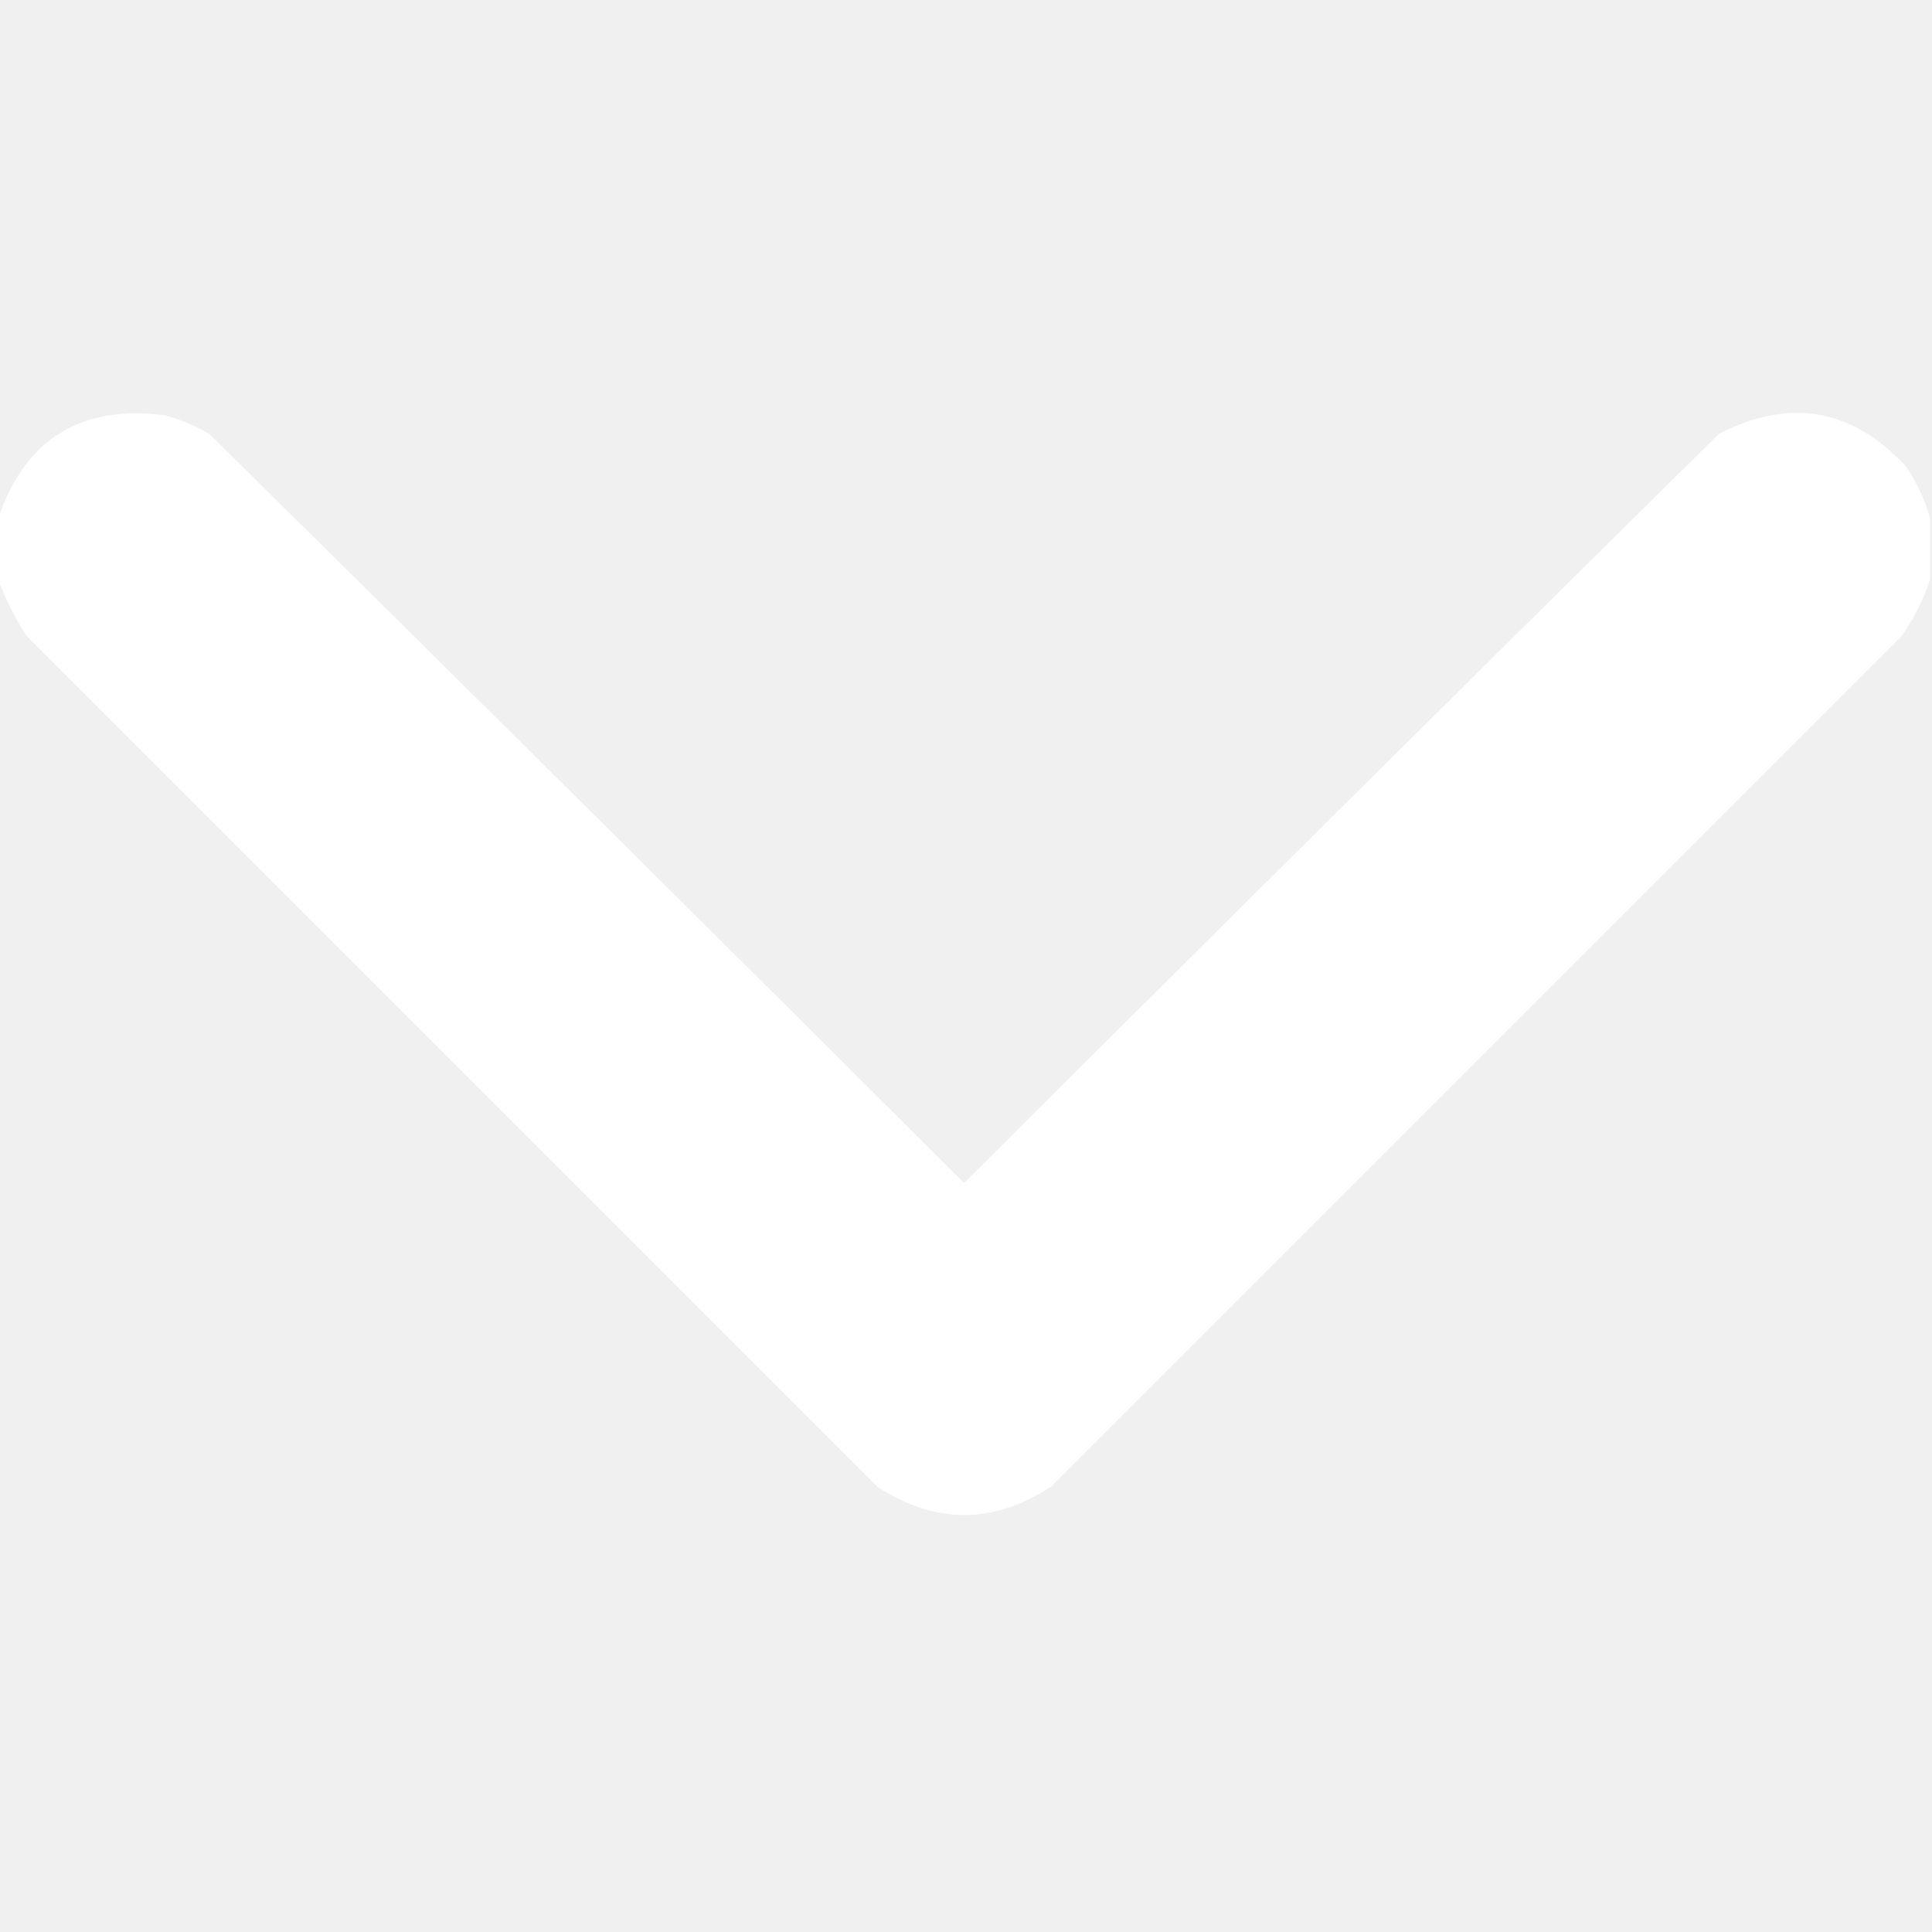
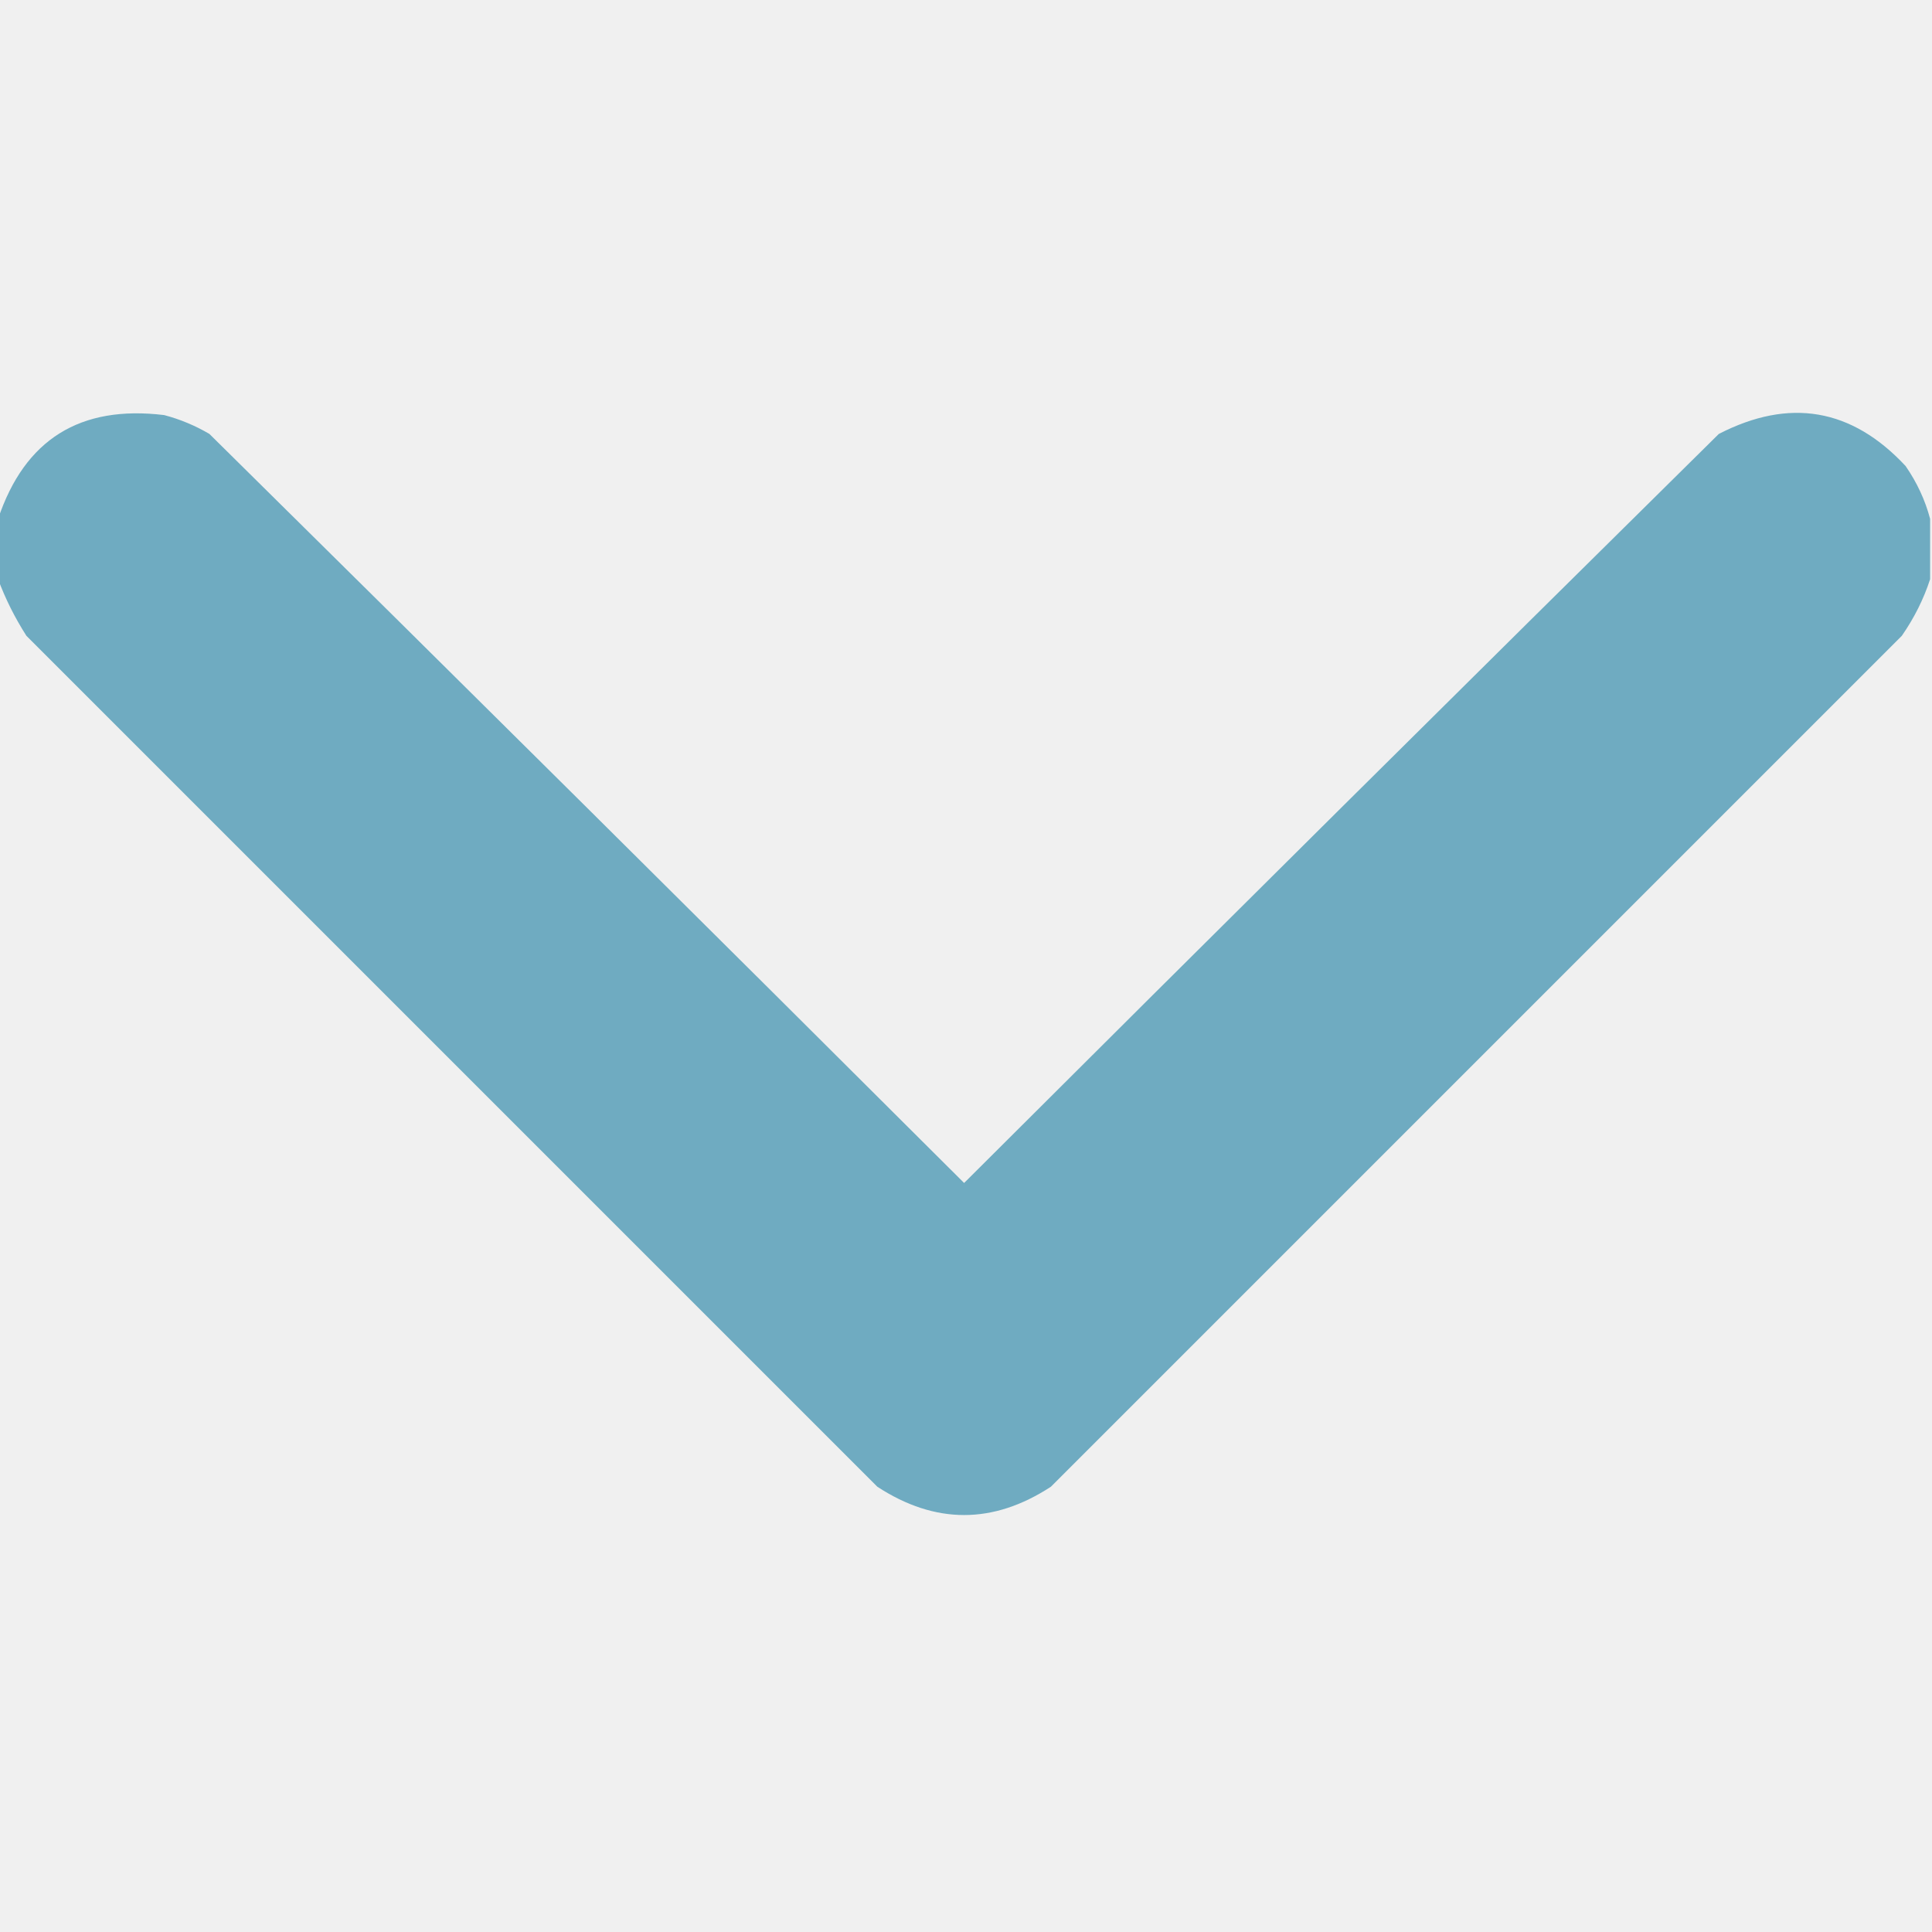
<svg xmlns="http://www.w3.org/2000/svg" version="1.1" width="512px" height="512px" style="shape-rendering:geometricPrecision; text-rendering:geometricPrecision; image-rendering:optimizeQuality; fill-rule:evenodd; clip-rule:evenodd">
  <g>
-     <path style="opacity:0.984" fill="#FFFFFF" d="M 511.5,137.5 C 511.5,142.833 511.5,148.167 511.5,153.5C 509.789,158.763 507.289,163.763 504,168.5C 428.833,243.667 353.667,318.833 278.5,394C 263.167,404 247.833,404 232.5,394C 157.333,318.833 82.167,243.667 7,168.5C 3.921,163.676 1.421,158.676 -0.5,153.5C -0.5,148.167 -0.5,142.833 -0.5,137.5C 6.546,116.463 21.212,107.297 43.5,110C 47.729,111.115 51.729,112.781 55.5,115C 122.32,180.986 188.986,247.153 255.5,313.5C 322.014,247.153 388.68,180.986 455.5,115C 474.234,105.361 490.734,108.194 505,123.5C 508.025,127.877 510.192,132.544 511.5,137.5 Z" />
+     <path style="opacity:0.984" fill="#6DAAC0" d="M 511.5,137.5 C 511.5,142.833 511.5,148.167 511.5,153.5C 509.789,158.763 507.289,163.763 504,168.5C 428.833,243.667 353.667,318.833 278.5,394C 263.167,404 247.833,404 232.5,394C 157.333,318.833 82.167,243.667 7,168.5C 3.921,163.676 1.421,158.676 -0.5,153.5C -0.5,148.167 -0.5,142.833 -0.5,137.5C 6.546,116.463 21.212,107.297 43.5,110C 47.729,111.115 51.729,112.781 55.5,115C 122.32,180.986 188.986,247.153 255.5,313.5C 322.014,247.153 388.68,180.986 455.5,115C 474.234,105.361 490.734,108.194 505,123.5C 508.025,127.877 510.192,132.544 511.5,137.5 Z" />
  </g>
</svg>
